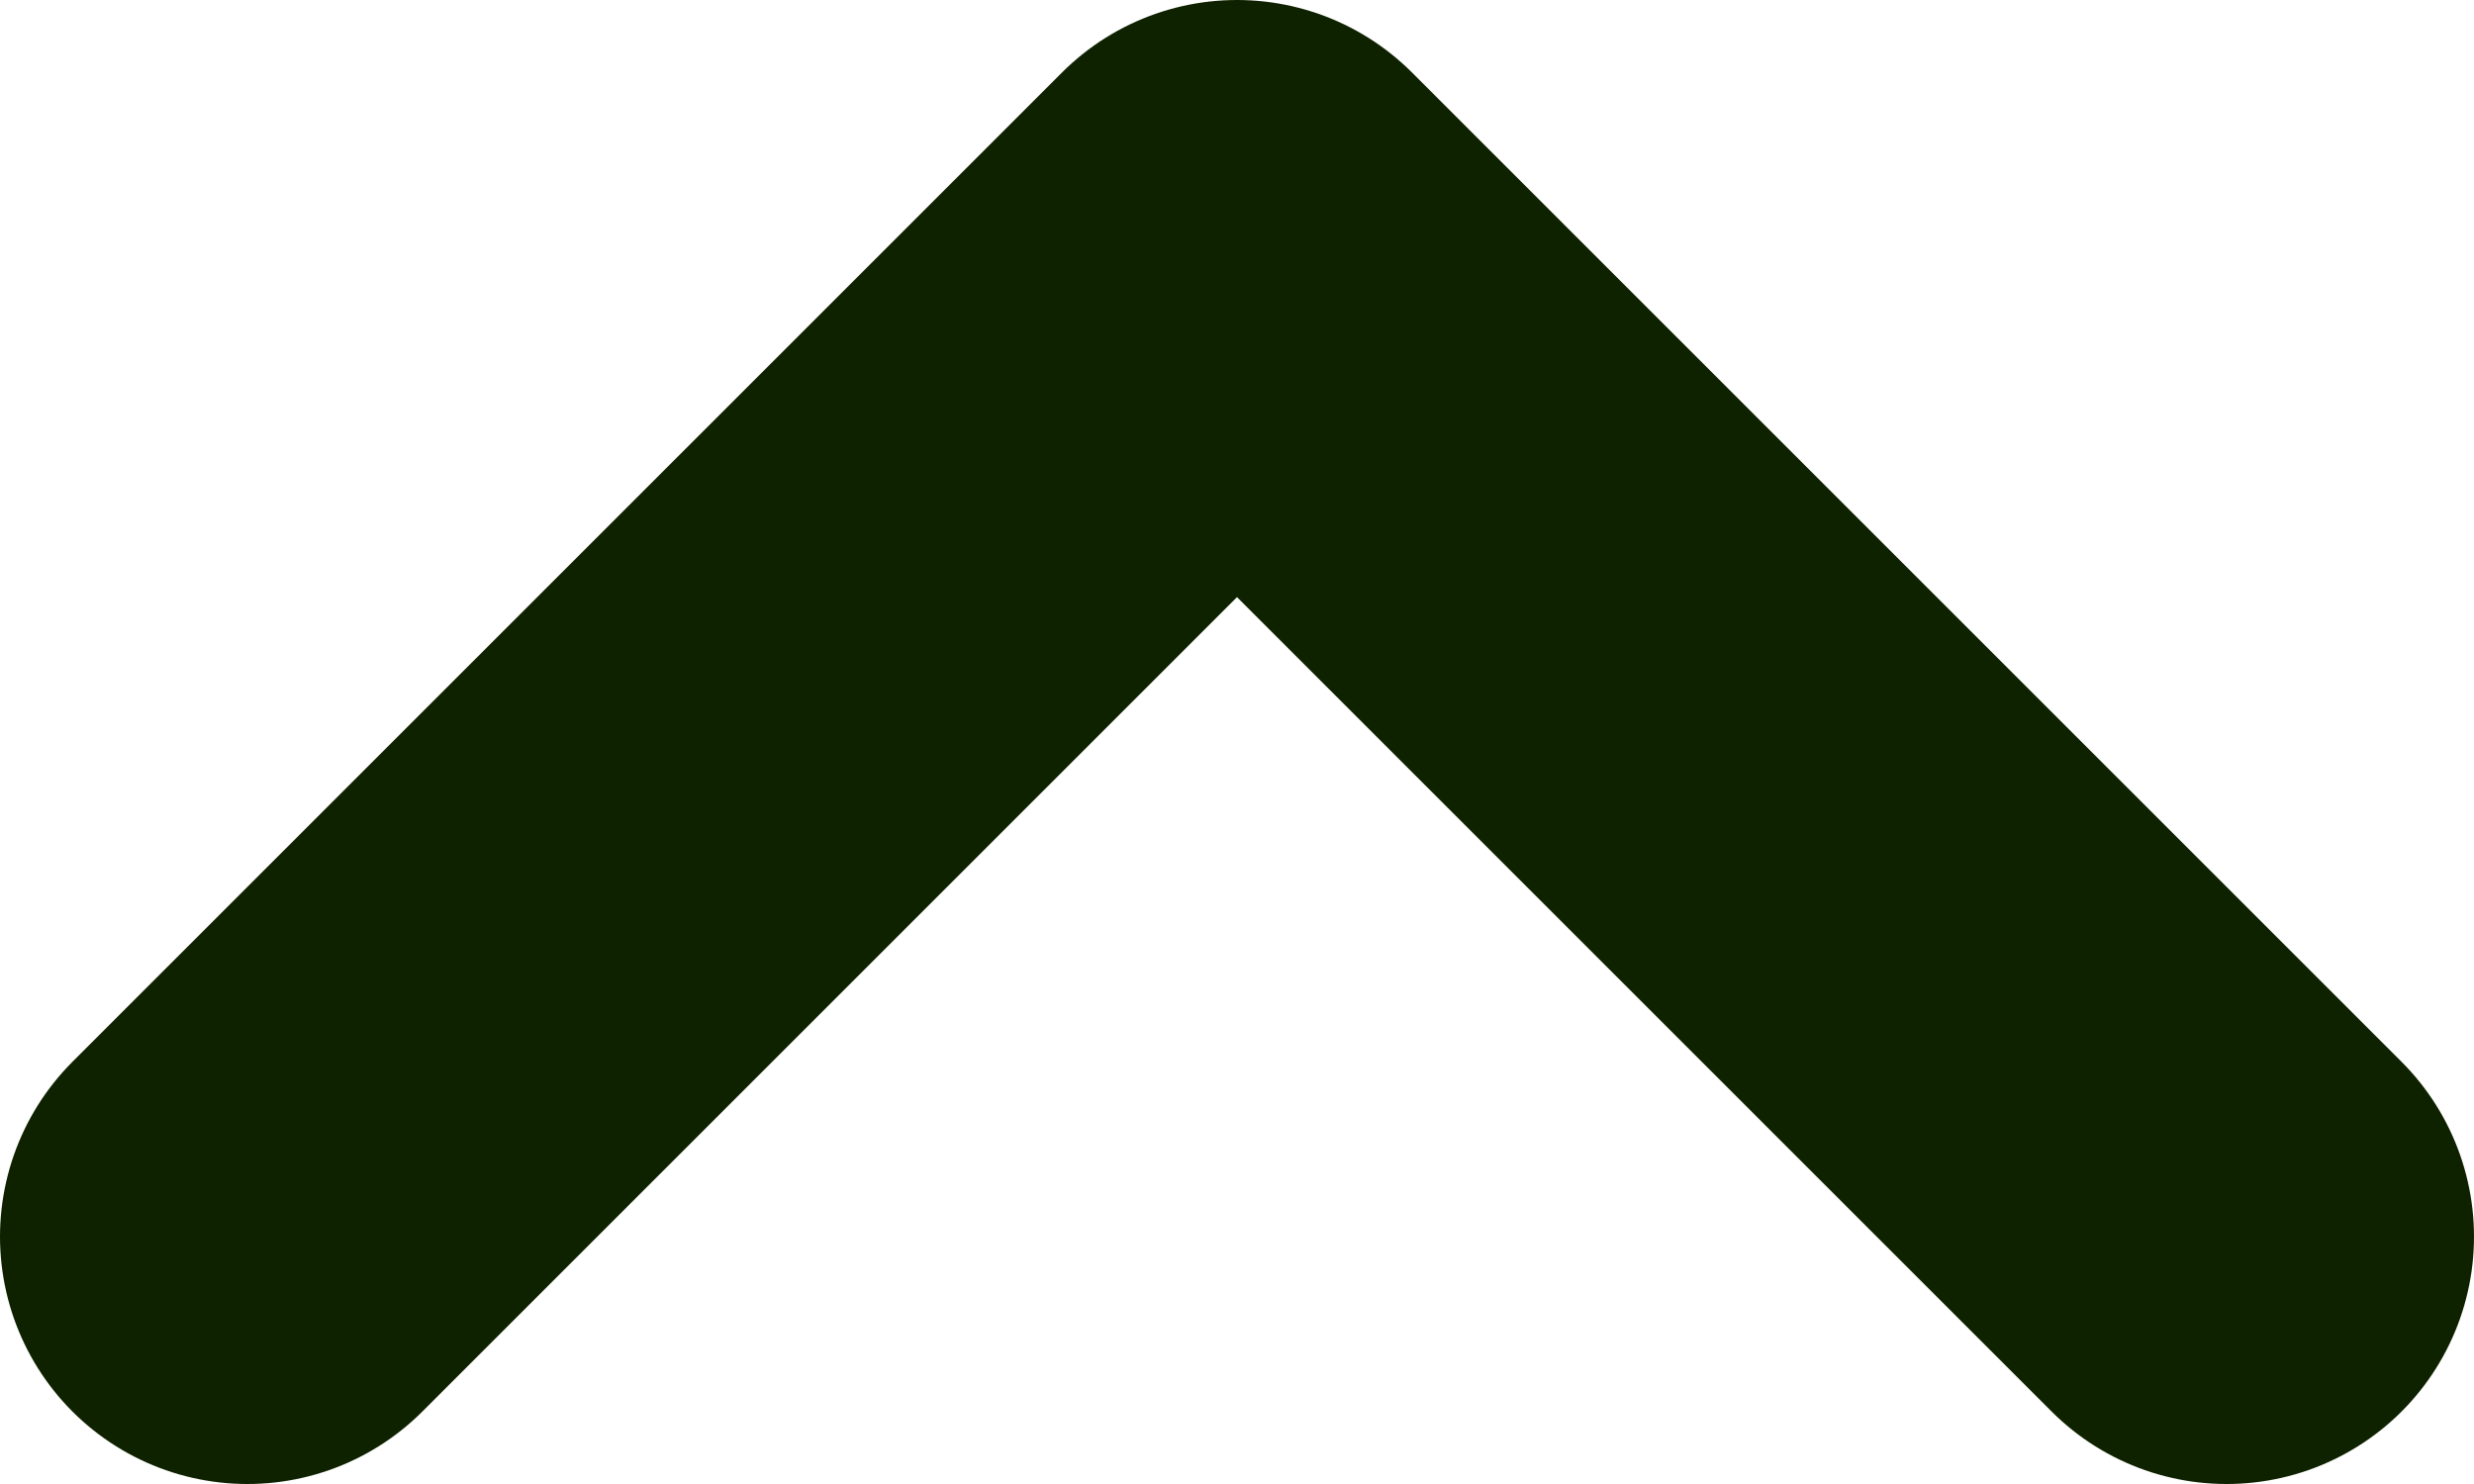
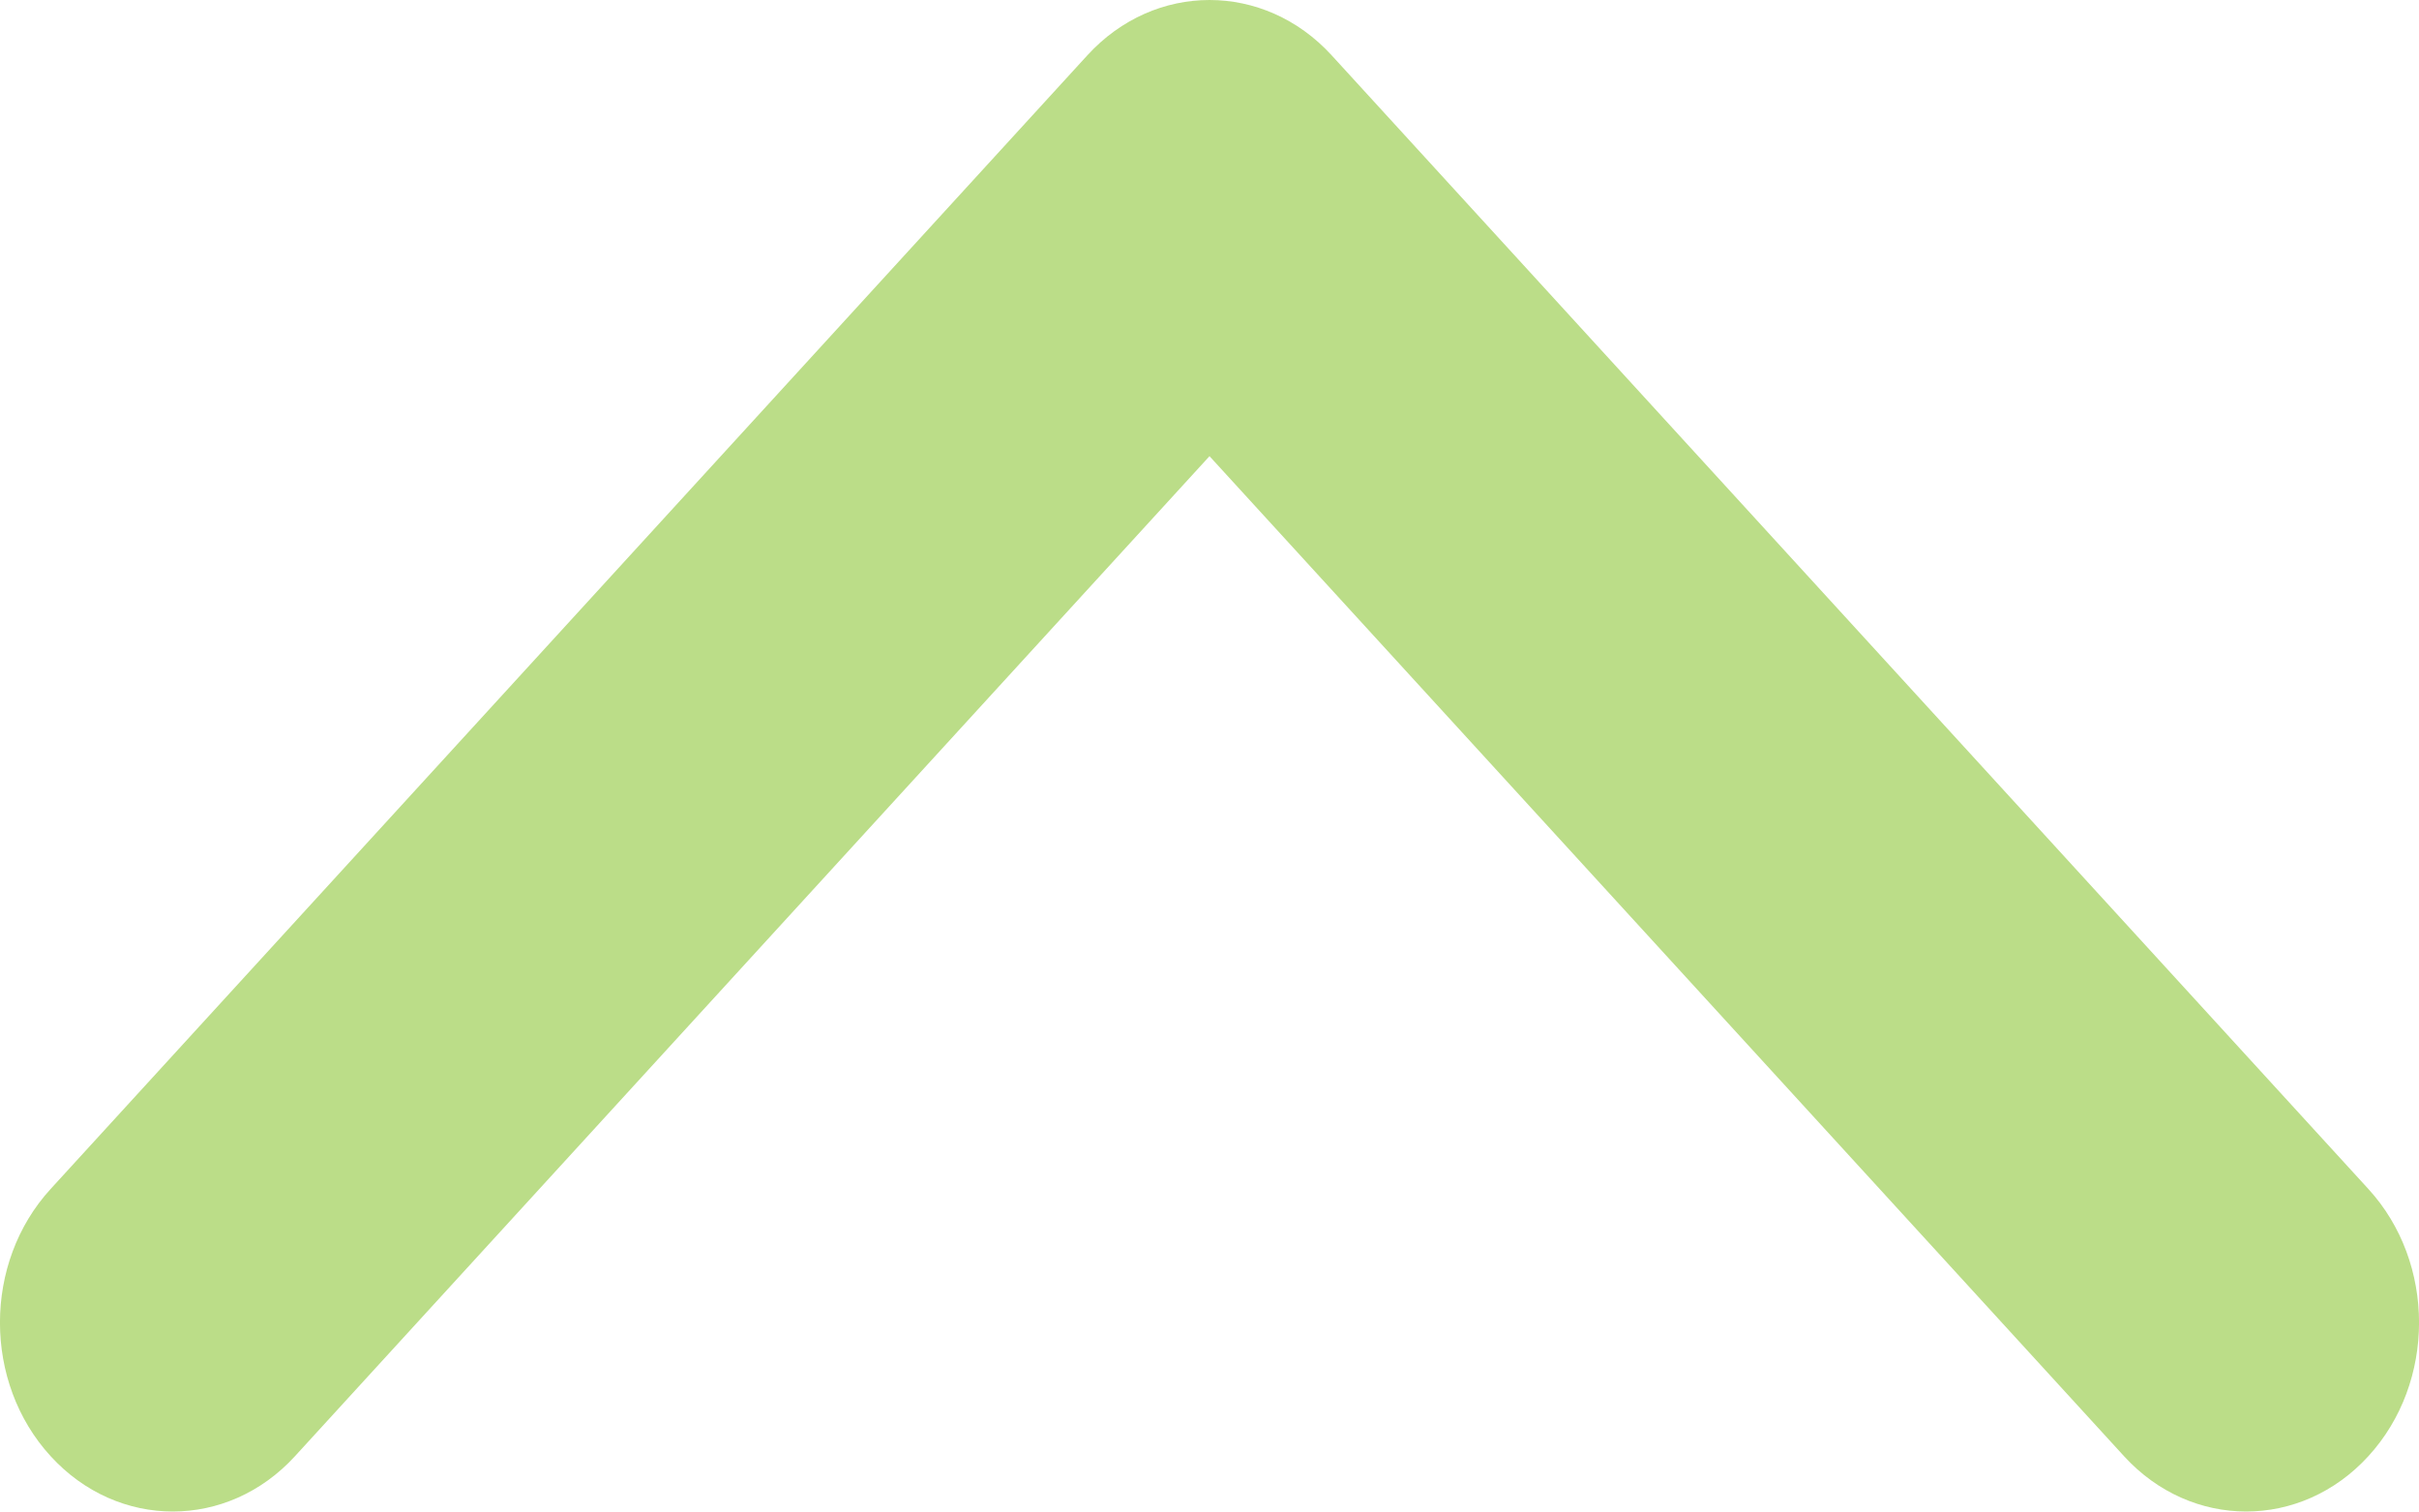
- <svg xmlns="http://www.w3.org/2000/svg" width="20" height="12" viewBox="0 0 20 12" fill="none">
-   <path d="M18 10L10 2L2 10" stroke="#0E2200" stroke-width="4" stroke-linecap="round" stroke-linejoin="round" />
+ <svg xmlns="http://www.w3.org/2000/svg" width="16" height="10" viewBox="0 0 16 10" fill="none">
+   <path fill-rule="evenodd" clip-rule="evenodd" d="M7.192 0.366C7.638 -0.122 8.362 -0.122 8.808 0.366L15.665 7.866C16.112 8.354 16.112 9.146 15.665 9.634C15.219 10.122 14.495 10.122 14.049 9.634L8 3.018L1.951 9.634C1.505 10.122 0.781 10.122 0.335 9.634C-0.112 9.146 -0.112 8.354 0.335 7.866L7.192 0.366Z" fill="#BBDD88" />
</svg>
